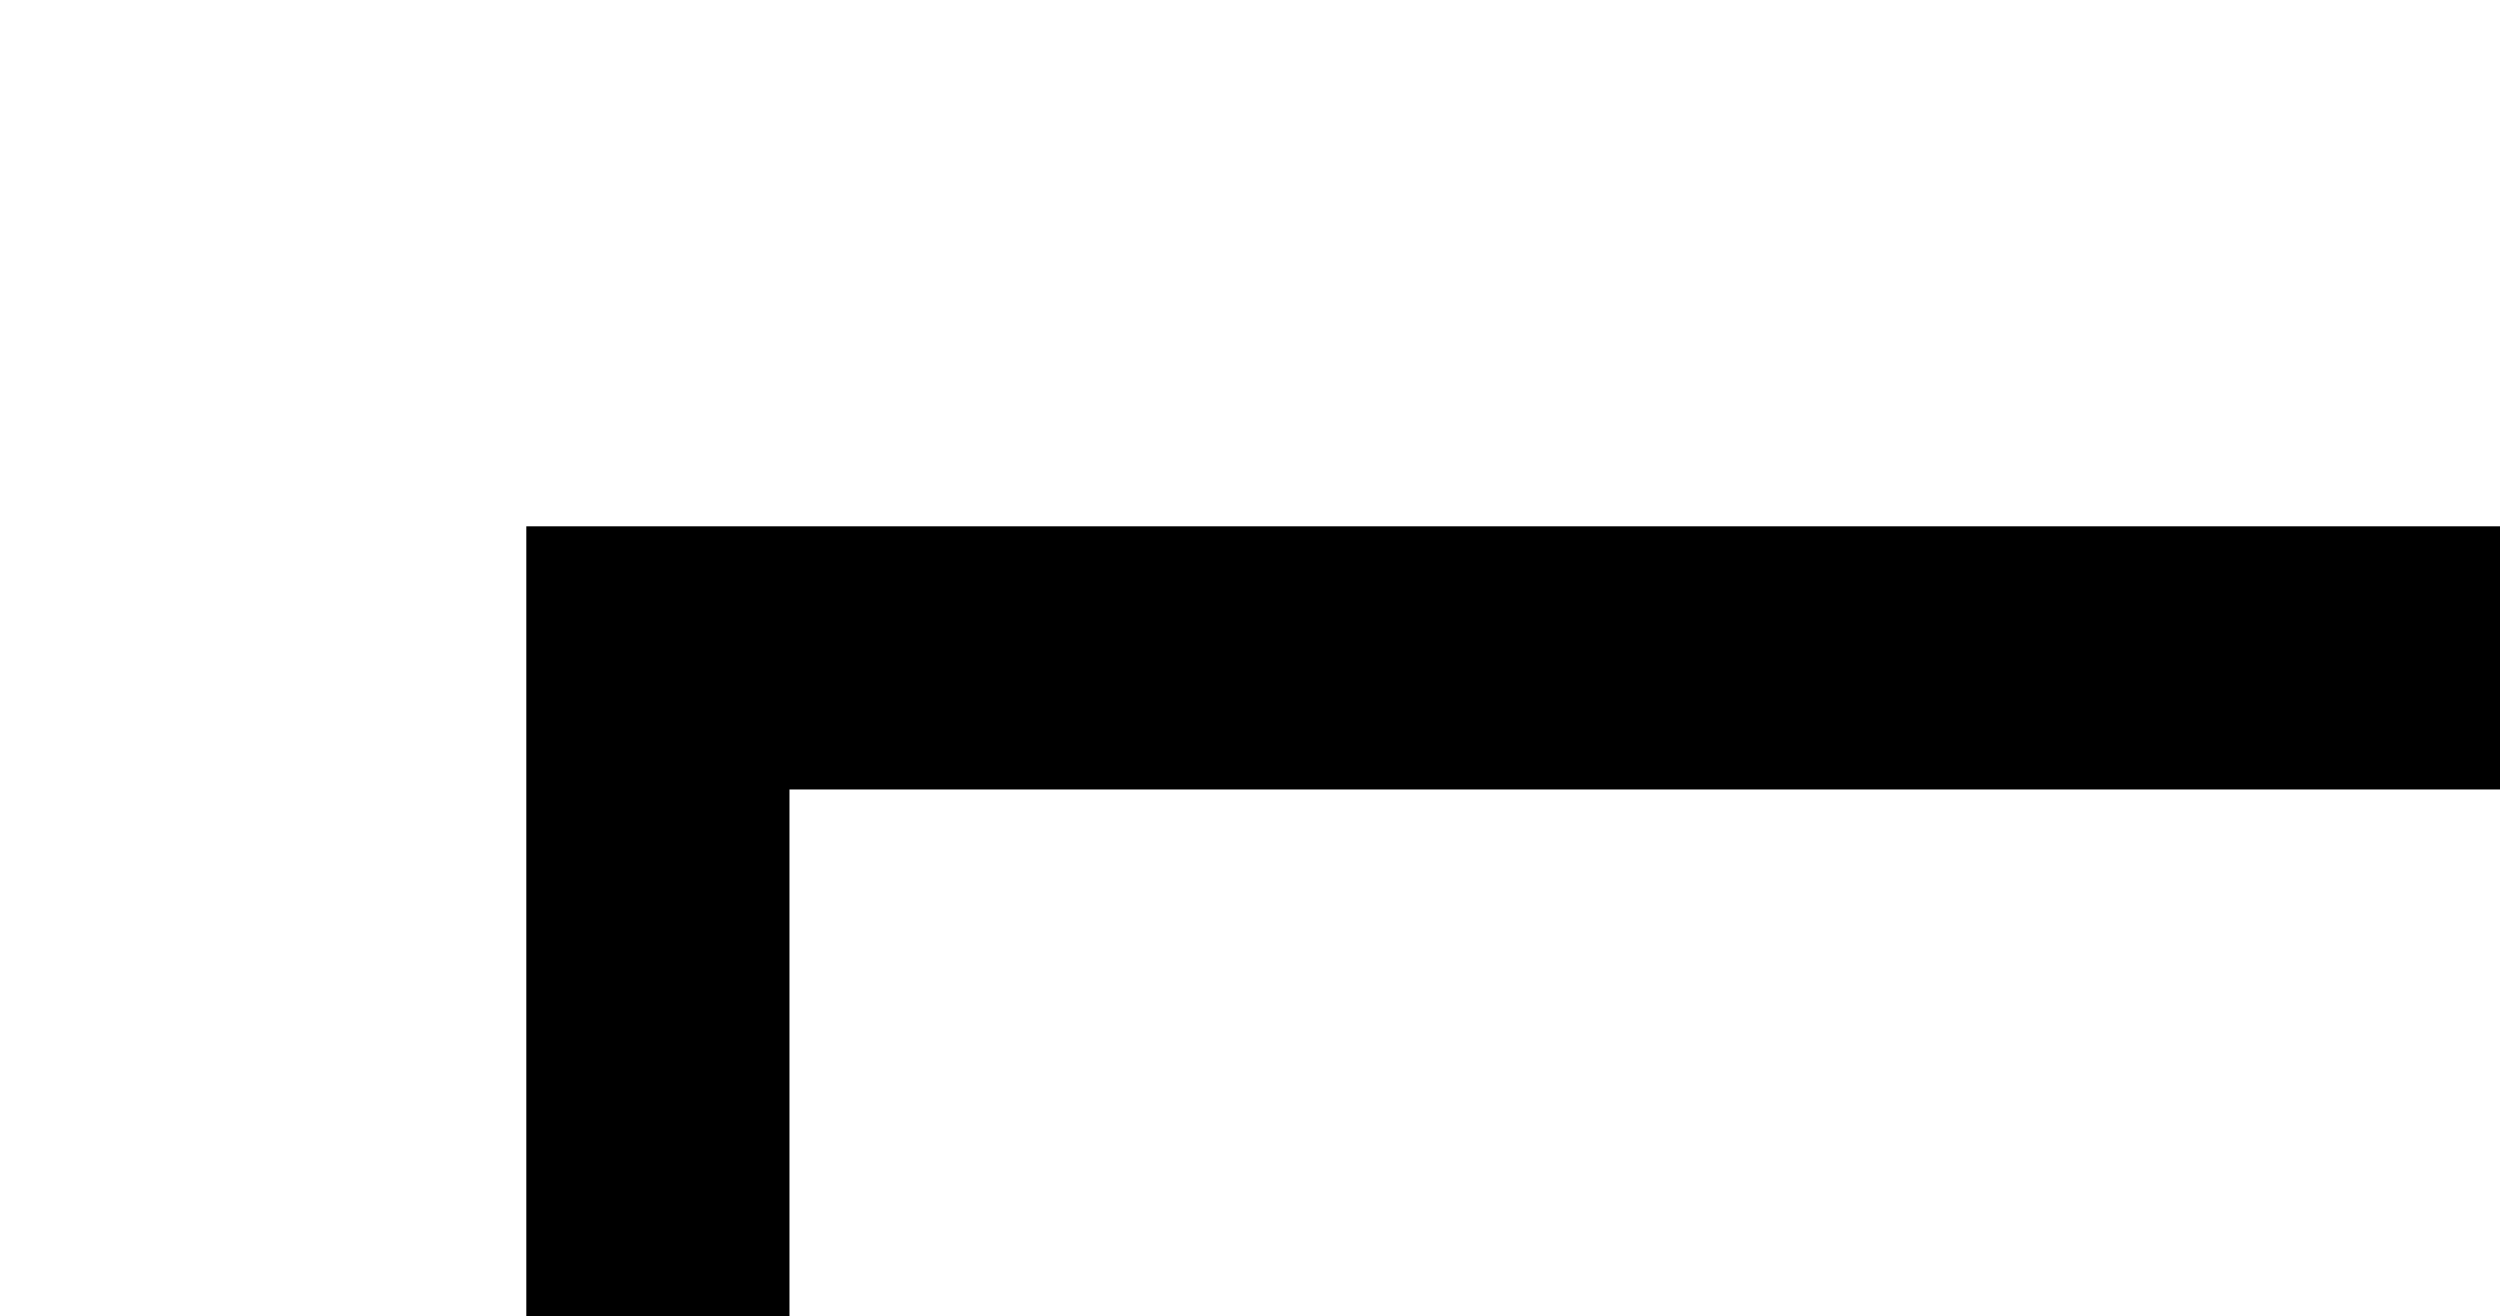
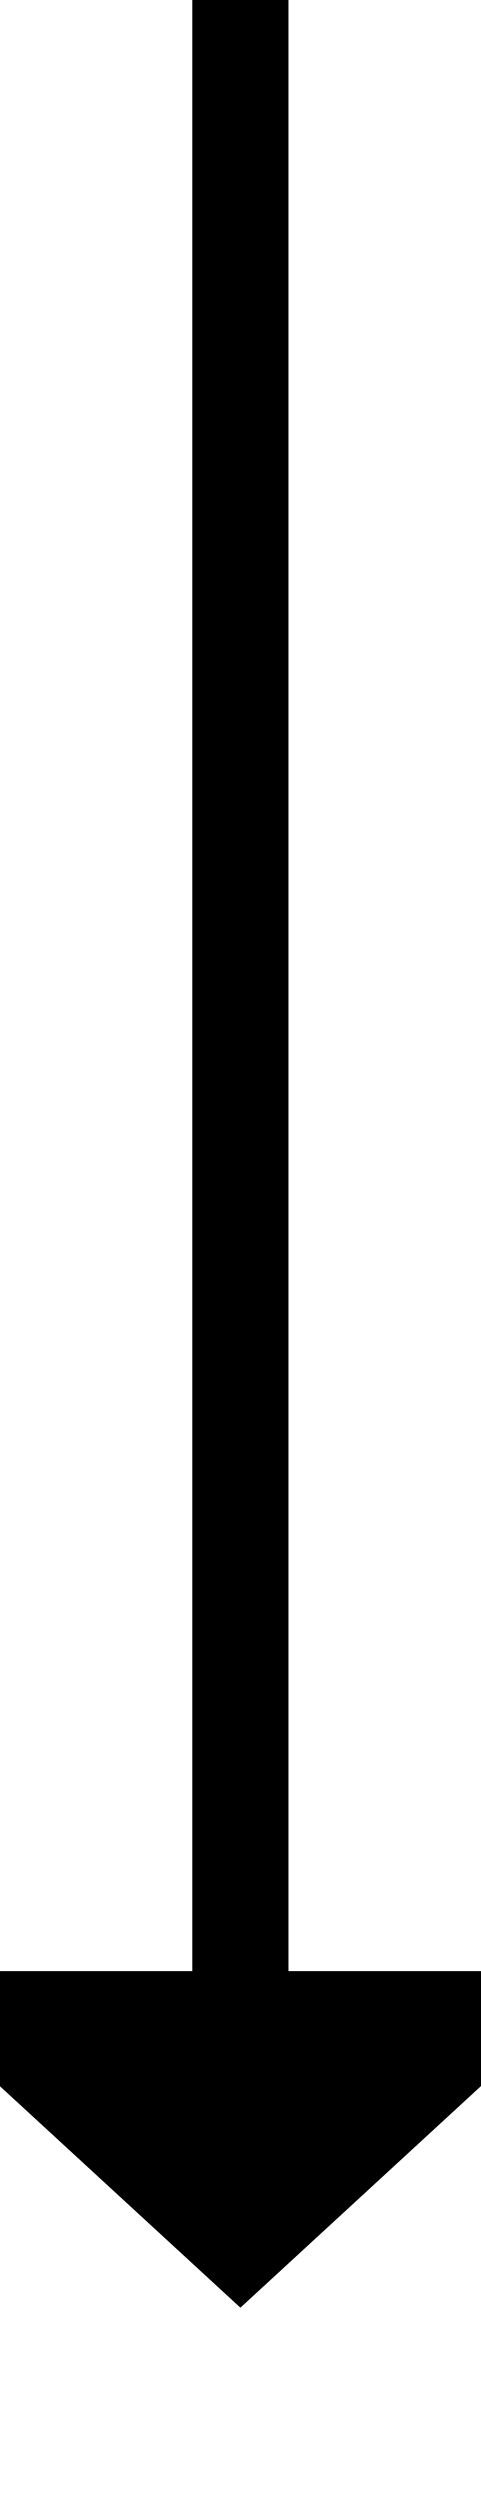
- <svg xmlns="http://www.w3.org/2000/svg" version="1.1" width="19px" height="10px" preserveAspectRatio="xMinYMid meet" viewBox="545 219  19 8">
-   <path d="M 565 223  L 550 223  L 550 380  L 641 380  L 641 392  " stroke-width="2" stroke="#000000" fill="none" />
-   <path d="M 633.4 391  L 641 398  L 648.6 391  L 633.4 391  Z " fill-rule="nonzero" fill="#000000" stroke="none" />
+ <svg xmlns="http://www.w3.org/2000/svg" version="1.1" width="10px" height="52px" preserveAspectRatio="xMidYMin meet" viewBox="637 498  8 52">
+   <path d="M 641 498  L 641 540  " stroke-width="2" stroke="#000000" fill="none" />
+   <path d="M 633.4 539  L 641 546  L 648.6 539  L 633.4 539  Z " fill-rule="nonzero" fill="#000000" stroke="none" />
</svg>
